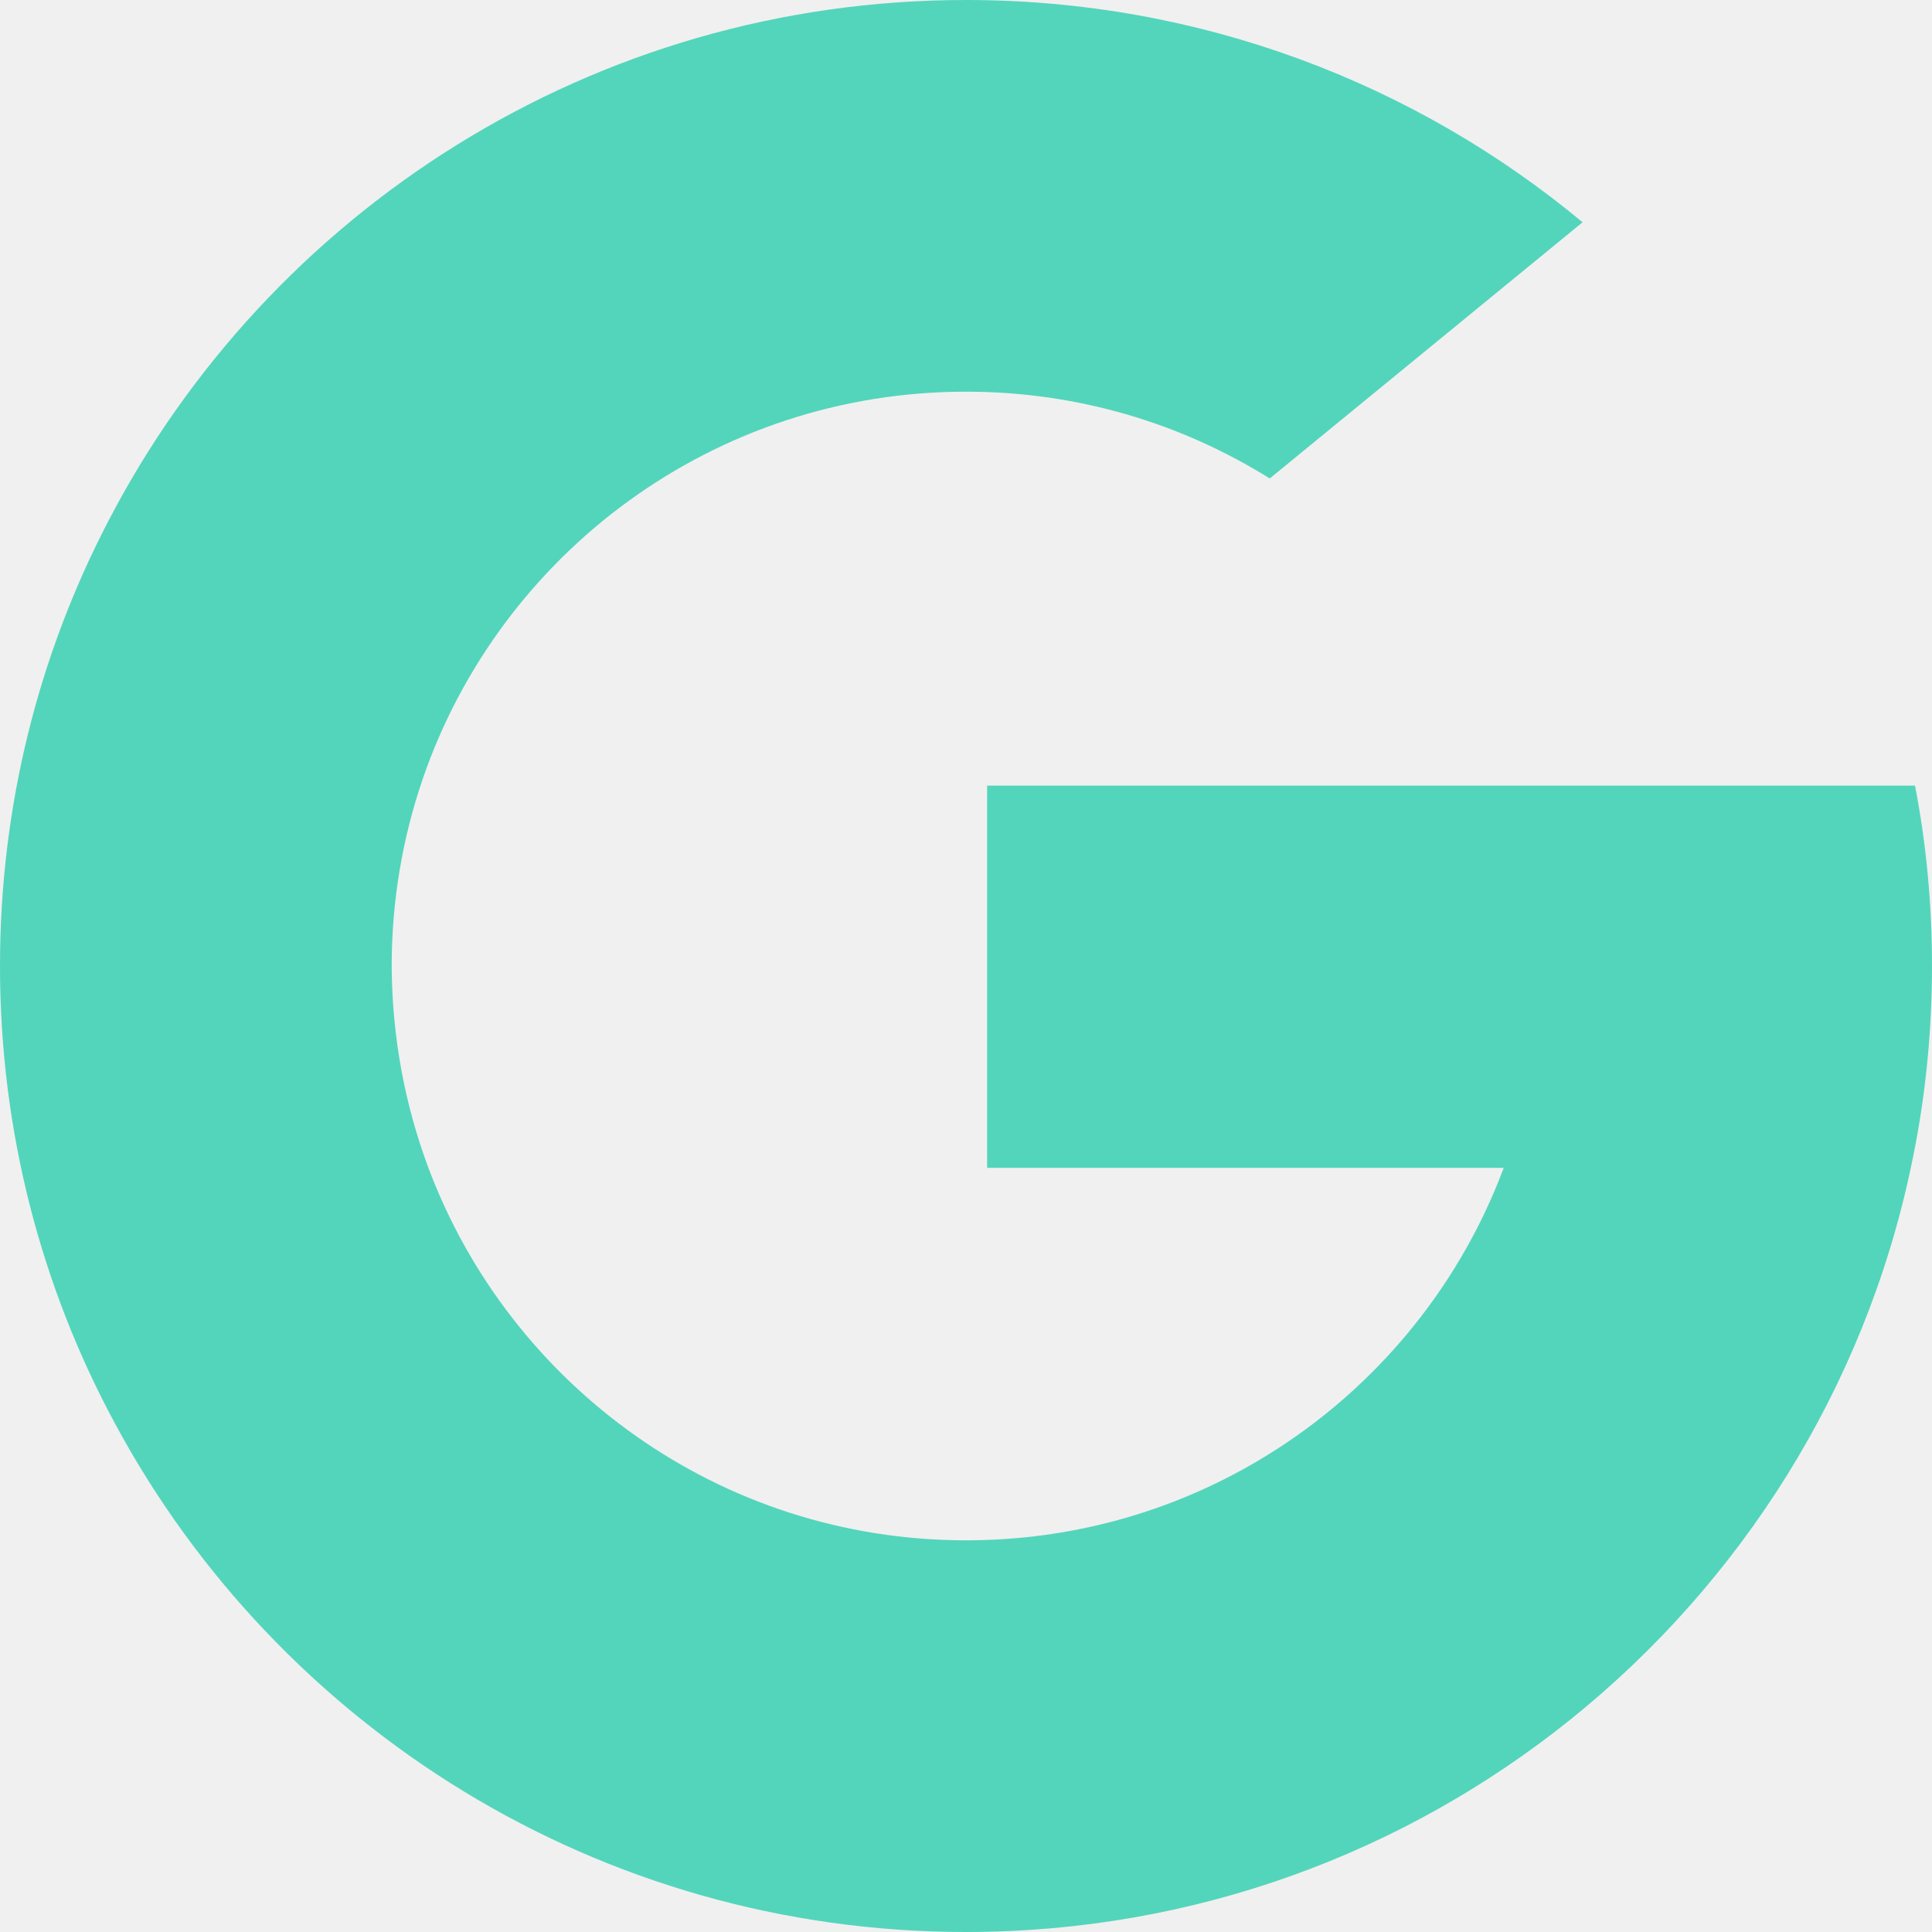
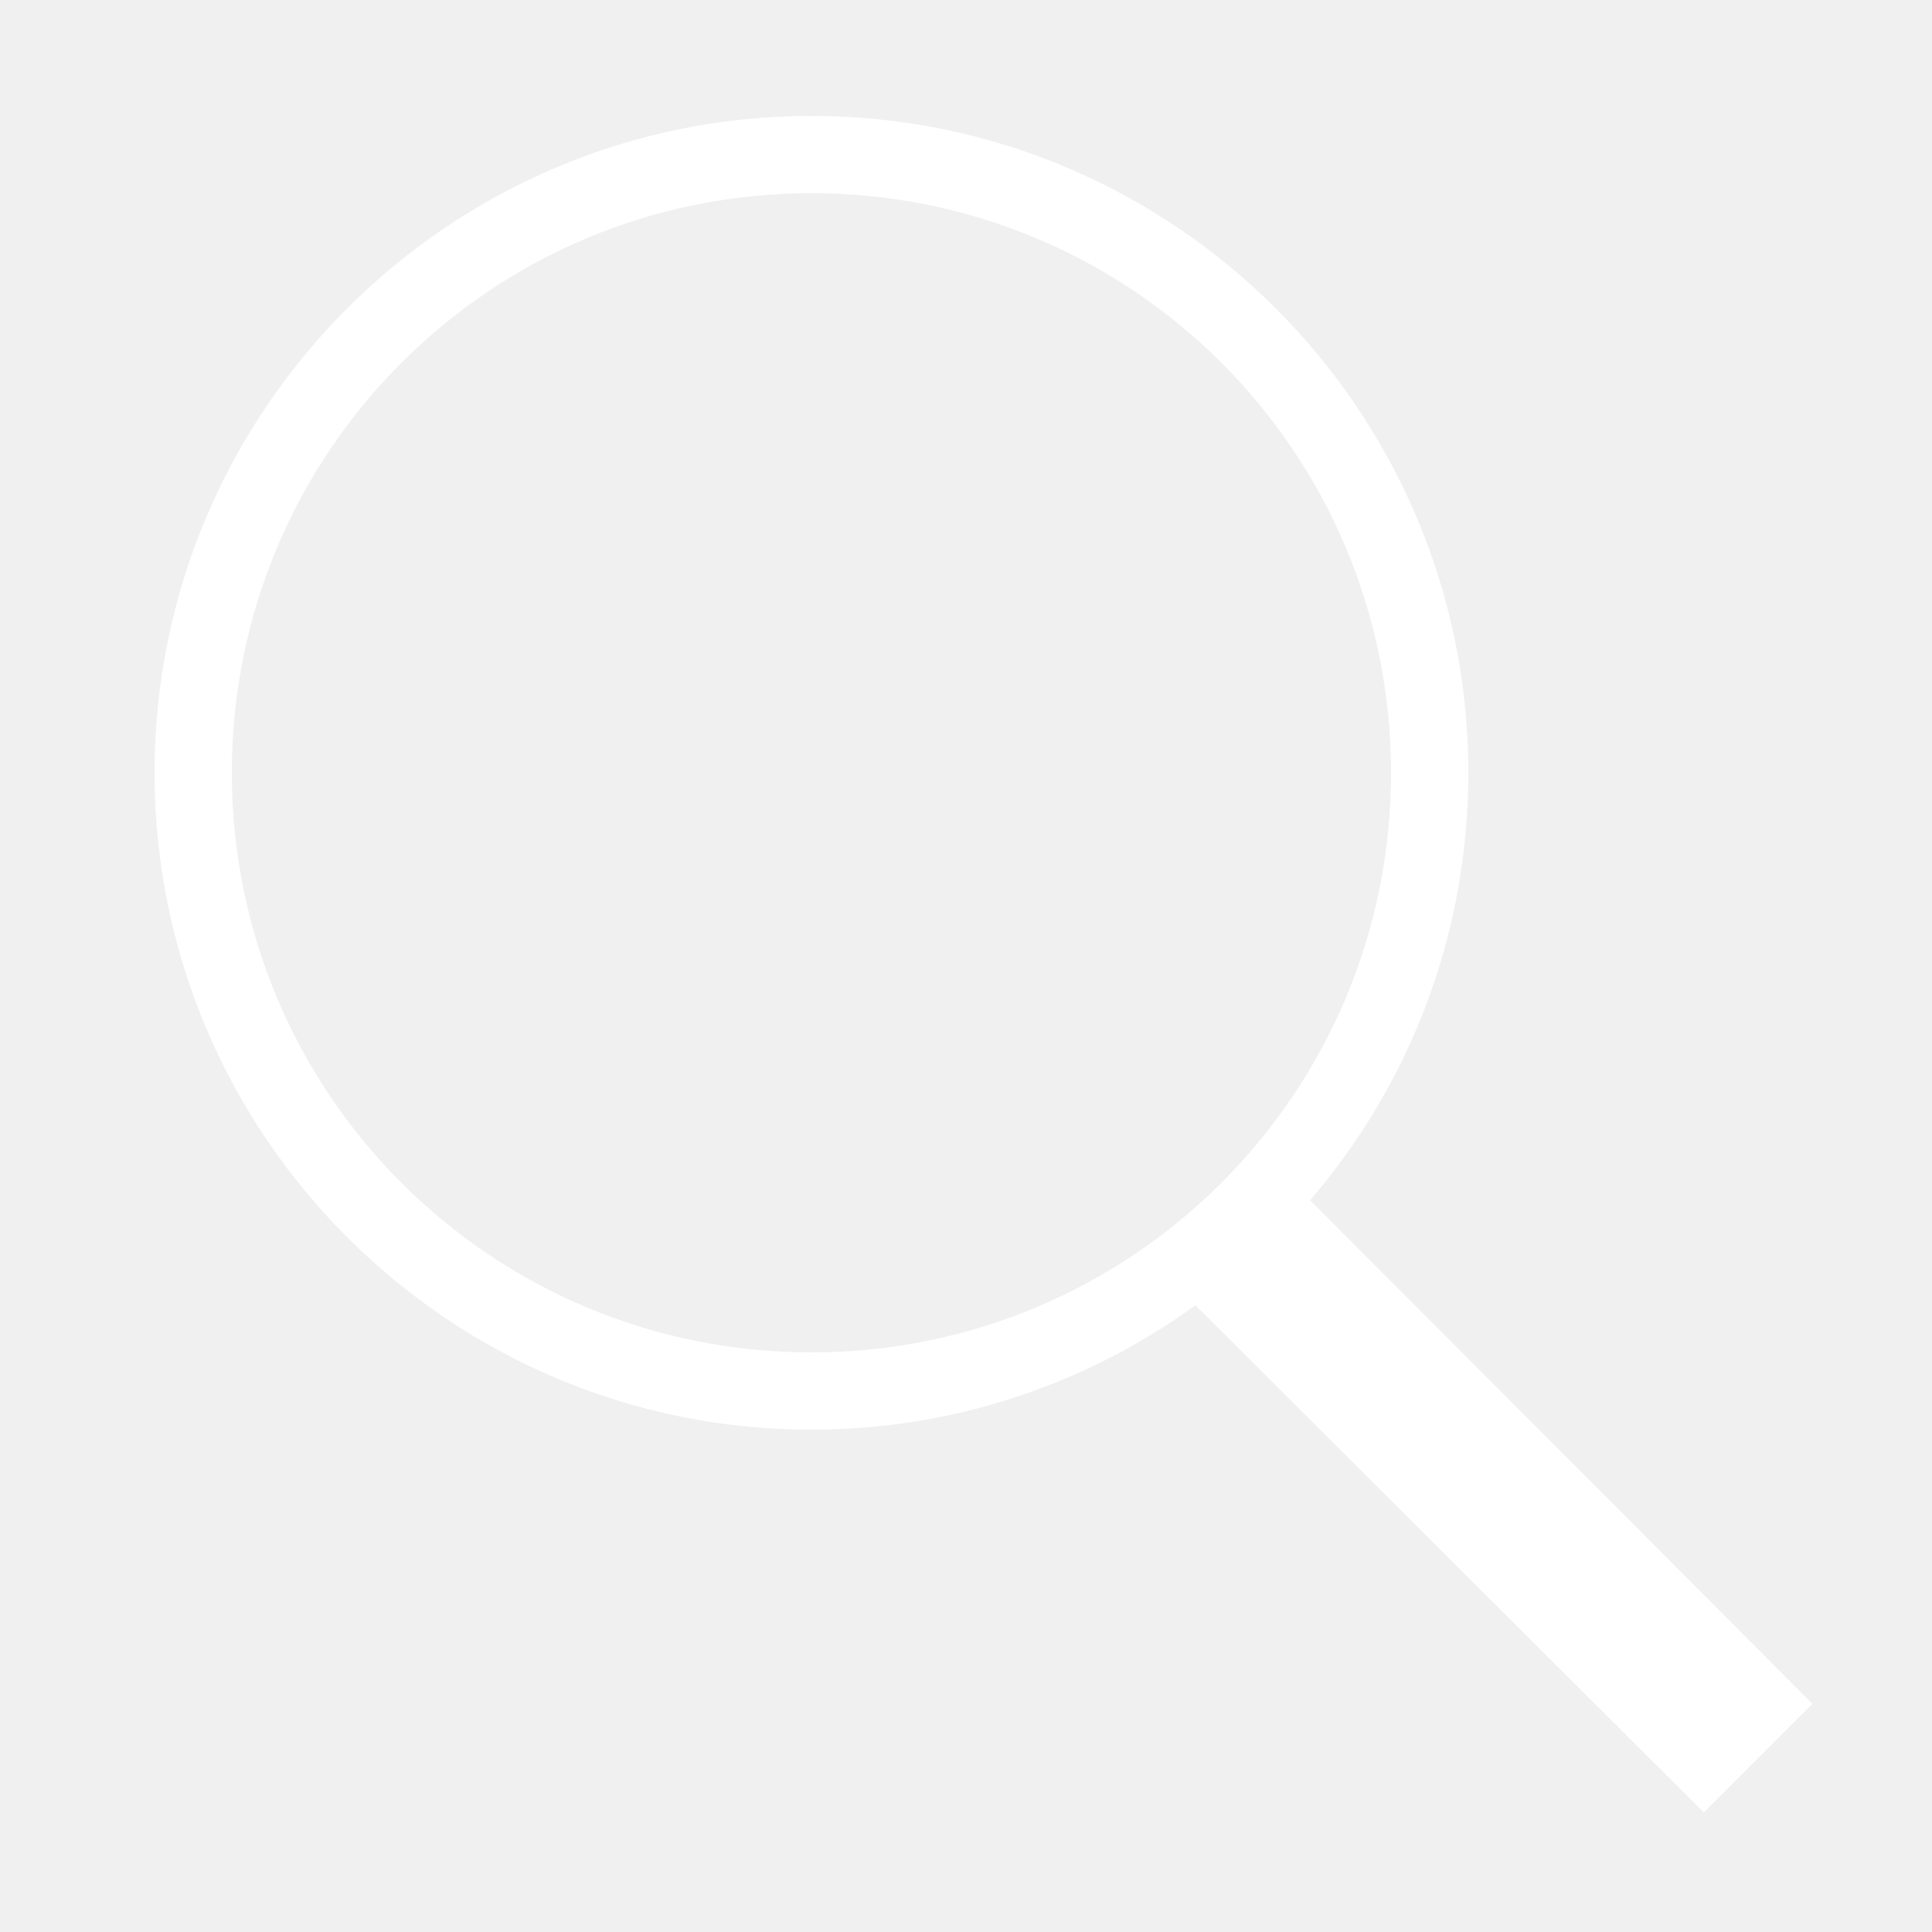
- <svg xmlns="http://www.w3.org/2000/svg" version="1.1" id="Layer_1" x="0px" y="0px" viewBox="0 0 512 512" style="enable-background:new 0 0 512 512;" xml:space="preserve">
-   <style type="text/css">
- 	.st0{fill:#53D5BB;}
- </style>
-   <path class="st0" d="M507.5,208.2h-107H261.6v101.3h136.9c-12.3,32.9-35.7,60.4-65.6,77.9l0,0l0,0c-22.5,13.2-48.8,20.8-76.9,20.8  c-65.3,0-120.9-41.1-142.5-98.8l0,0l0,0c-6.2-16.6-9.6-34.6-9.7-53.4c0-17.3,2.9-34,8.2-49.5l0,0l0,0  c20.5-59.8,77.2-102.7,144-102.7c29.6,0,57.1,8.4,80.5,23l82.9-67.9C375.1,22.1,318.1,0,256,0C157.1,0,71.2,56.1,28.6,138.3  C10.3,173.5,0,213.5,0,256c0,43.9,11,85.2,30.5,121.3h0l0,0C73.7,457.5,158.5,512,256,512c60.7,0,116.4-21.1,160.3-56.4l0,0l0,0l0,0  l0,0c45.1-36.3,77.7-87.5,90.1-146.2c3.7-17.2,5.6-35.1,5.6-53.5C512,239.7,510.5,223.7,507.5,208.2z" />
+ <svg xmlns="http://www.w3.org/2000/svg" fill="#FFFFFF" viewBox="0 0 50 50" width="50px" height="50px">
+   <path d="M 21 3 C 11.621 3 4 10.621 4 20 C 4 29.379 11.621 37 21 37 C 24.711 37 28.141 35.805 30.938 33.781 L 44.094 46.906 L 46.906 44.094 L 33.906 31.062 C 36.461 28.086 38 24.223 38 20 C 38 10.621 30.379 3 21 3 Z M 21 5 C 29.297 5 36 11.703 36 20 C 36 28.297 29.297 35 21 35 C 12.703 35 6 28.297 6 20 C 6 11.703 12.703 5 21 5 Z" />
</svg>
